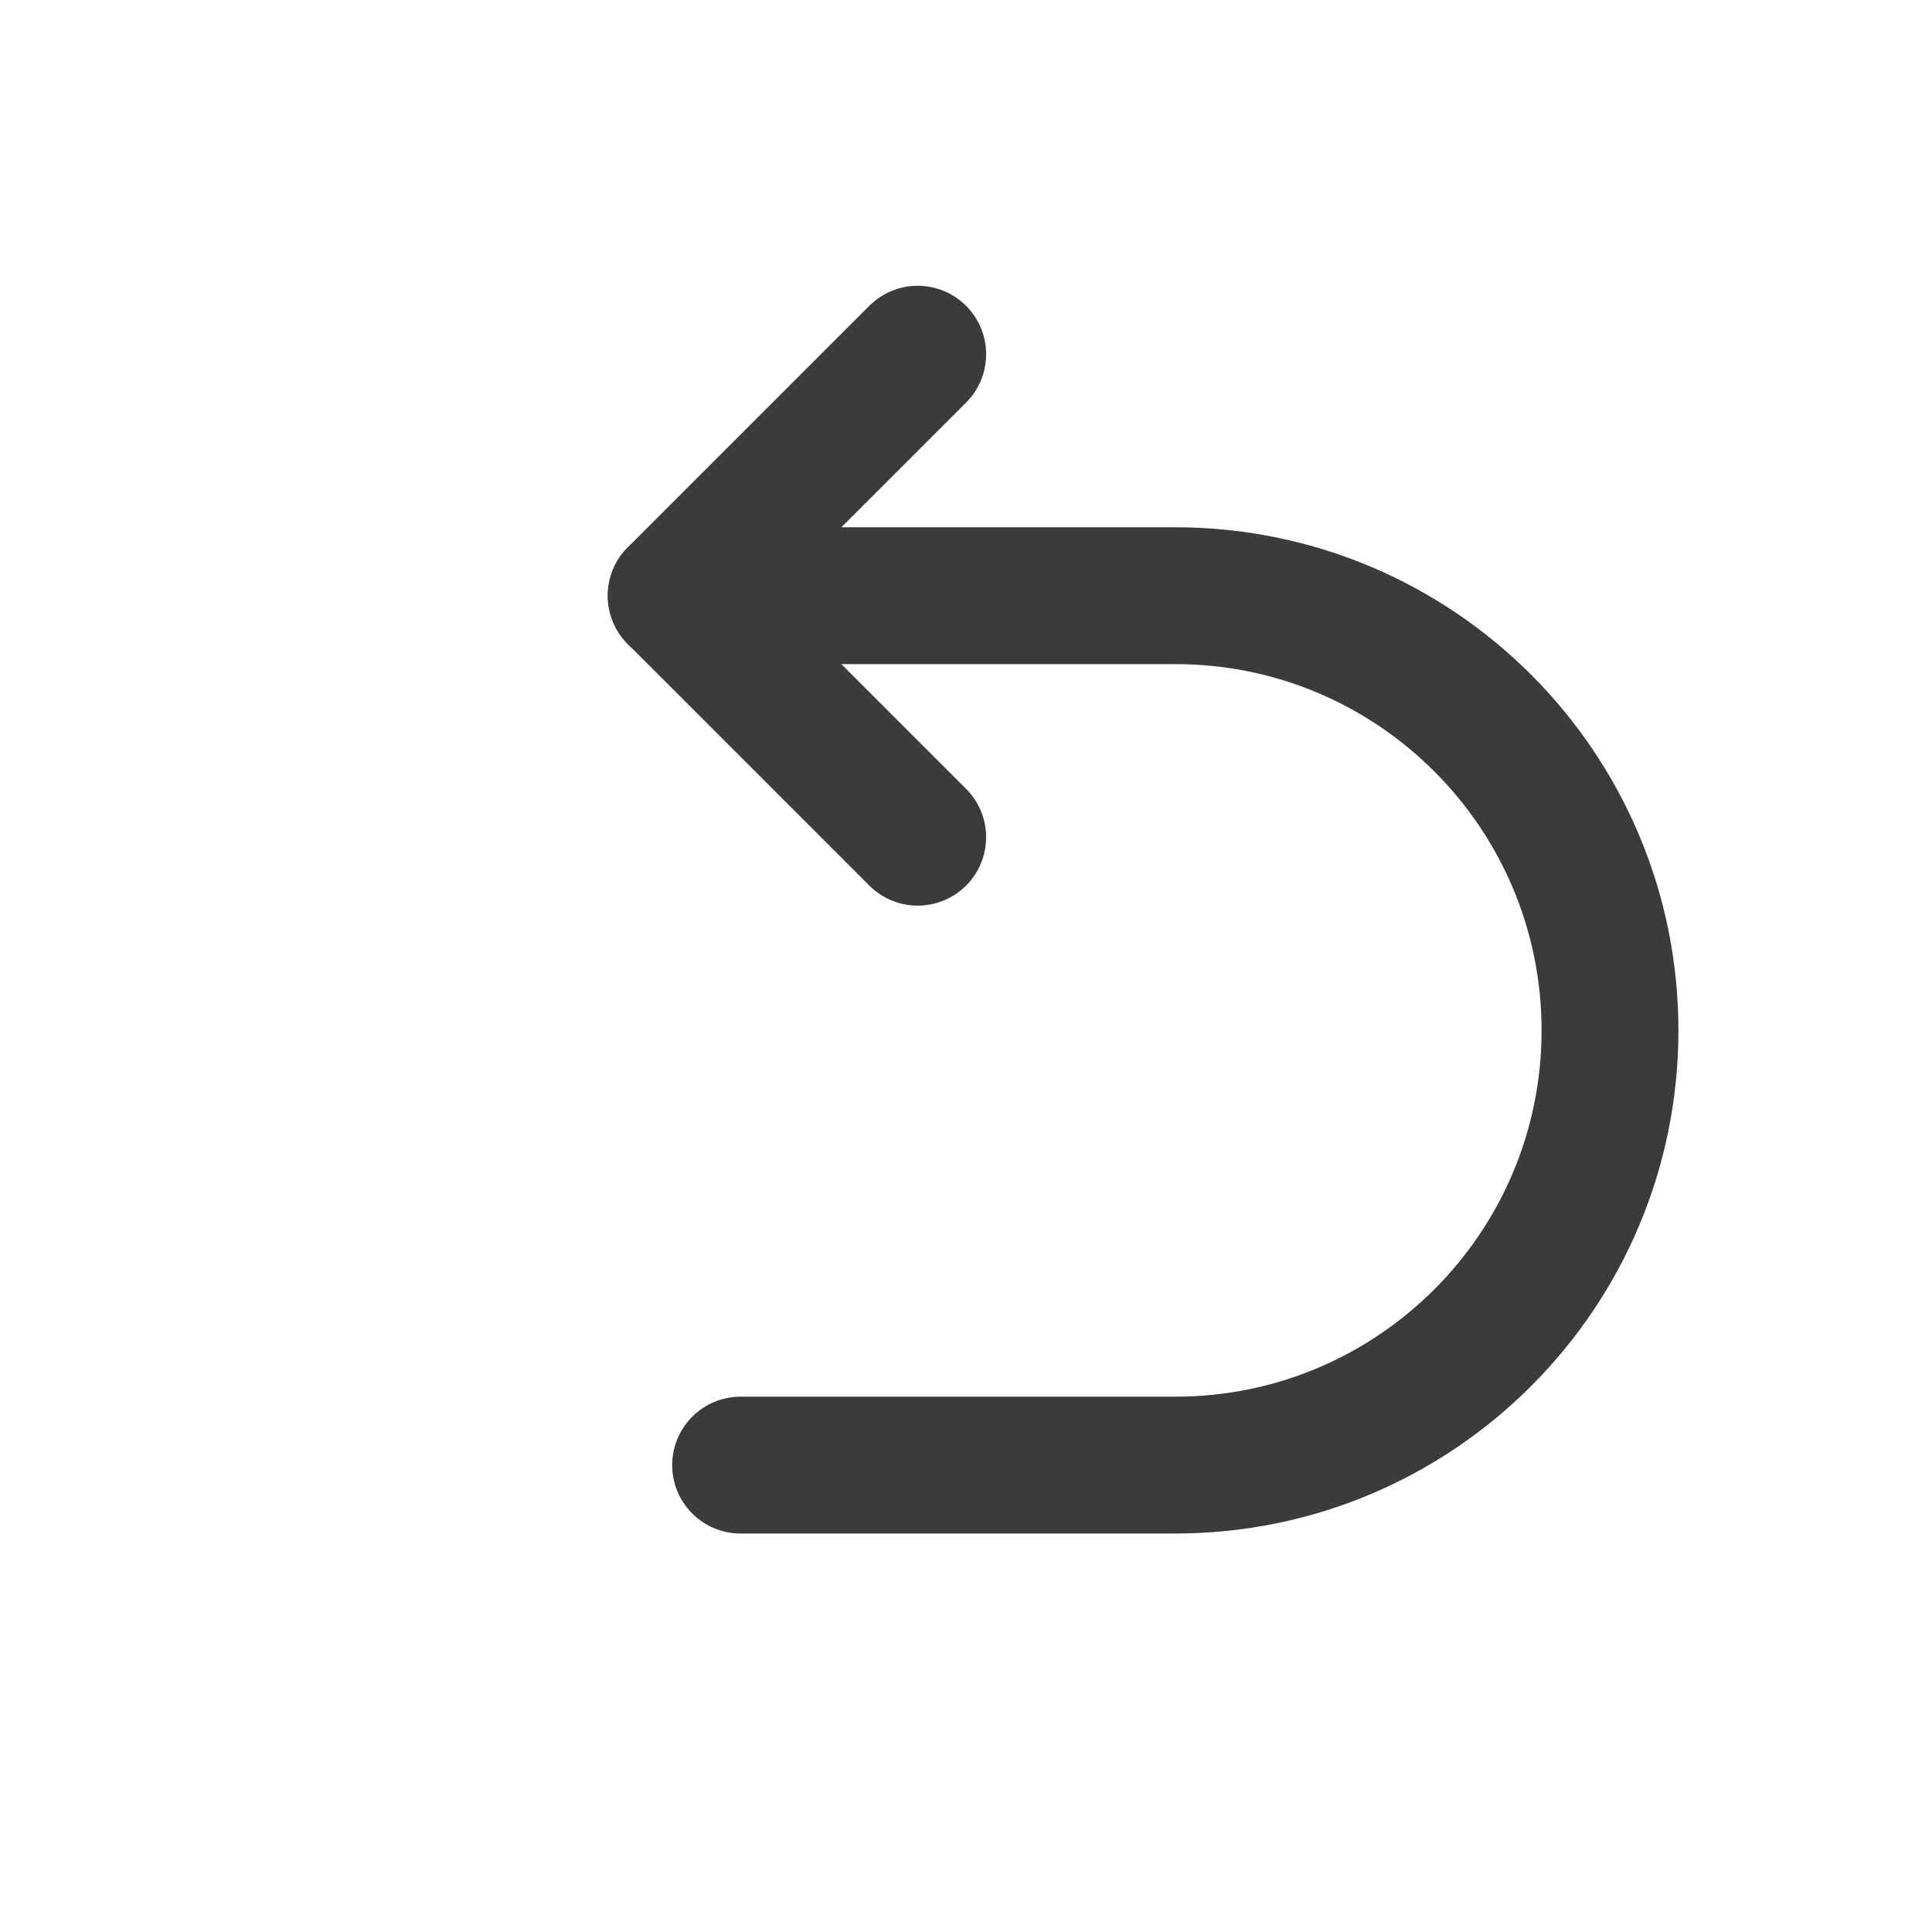
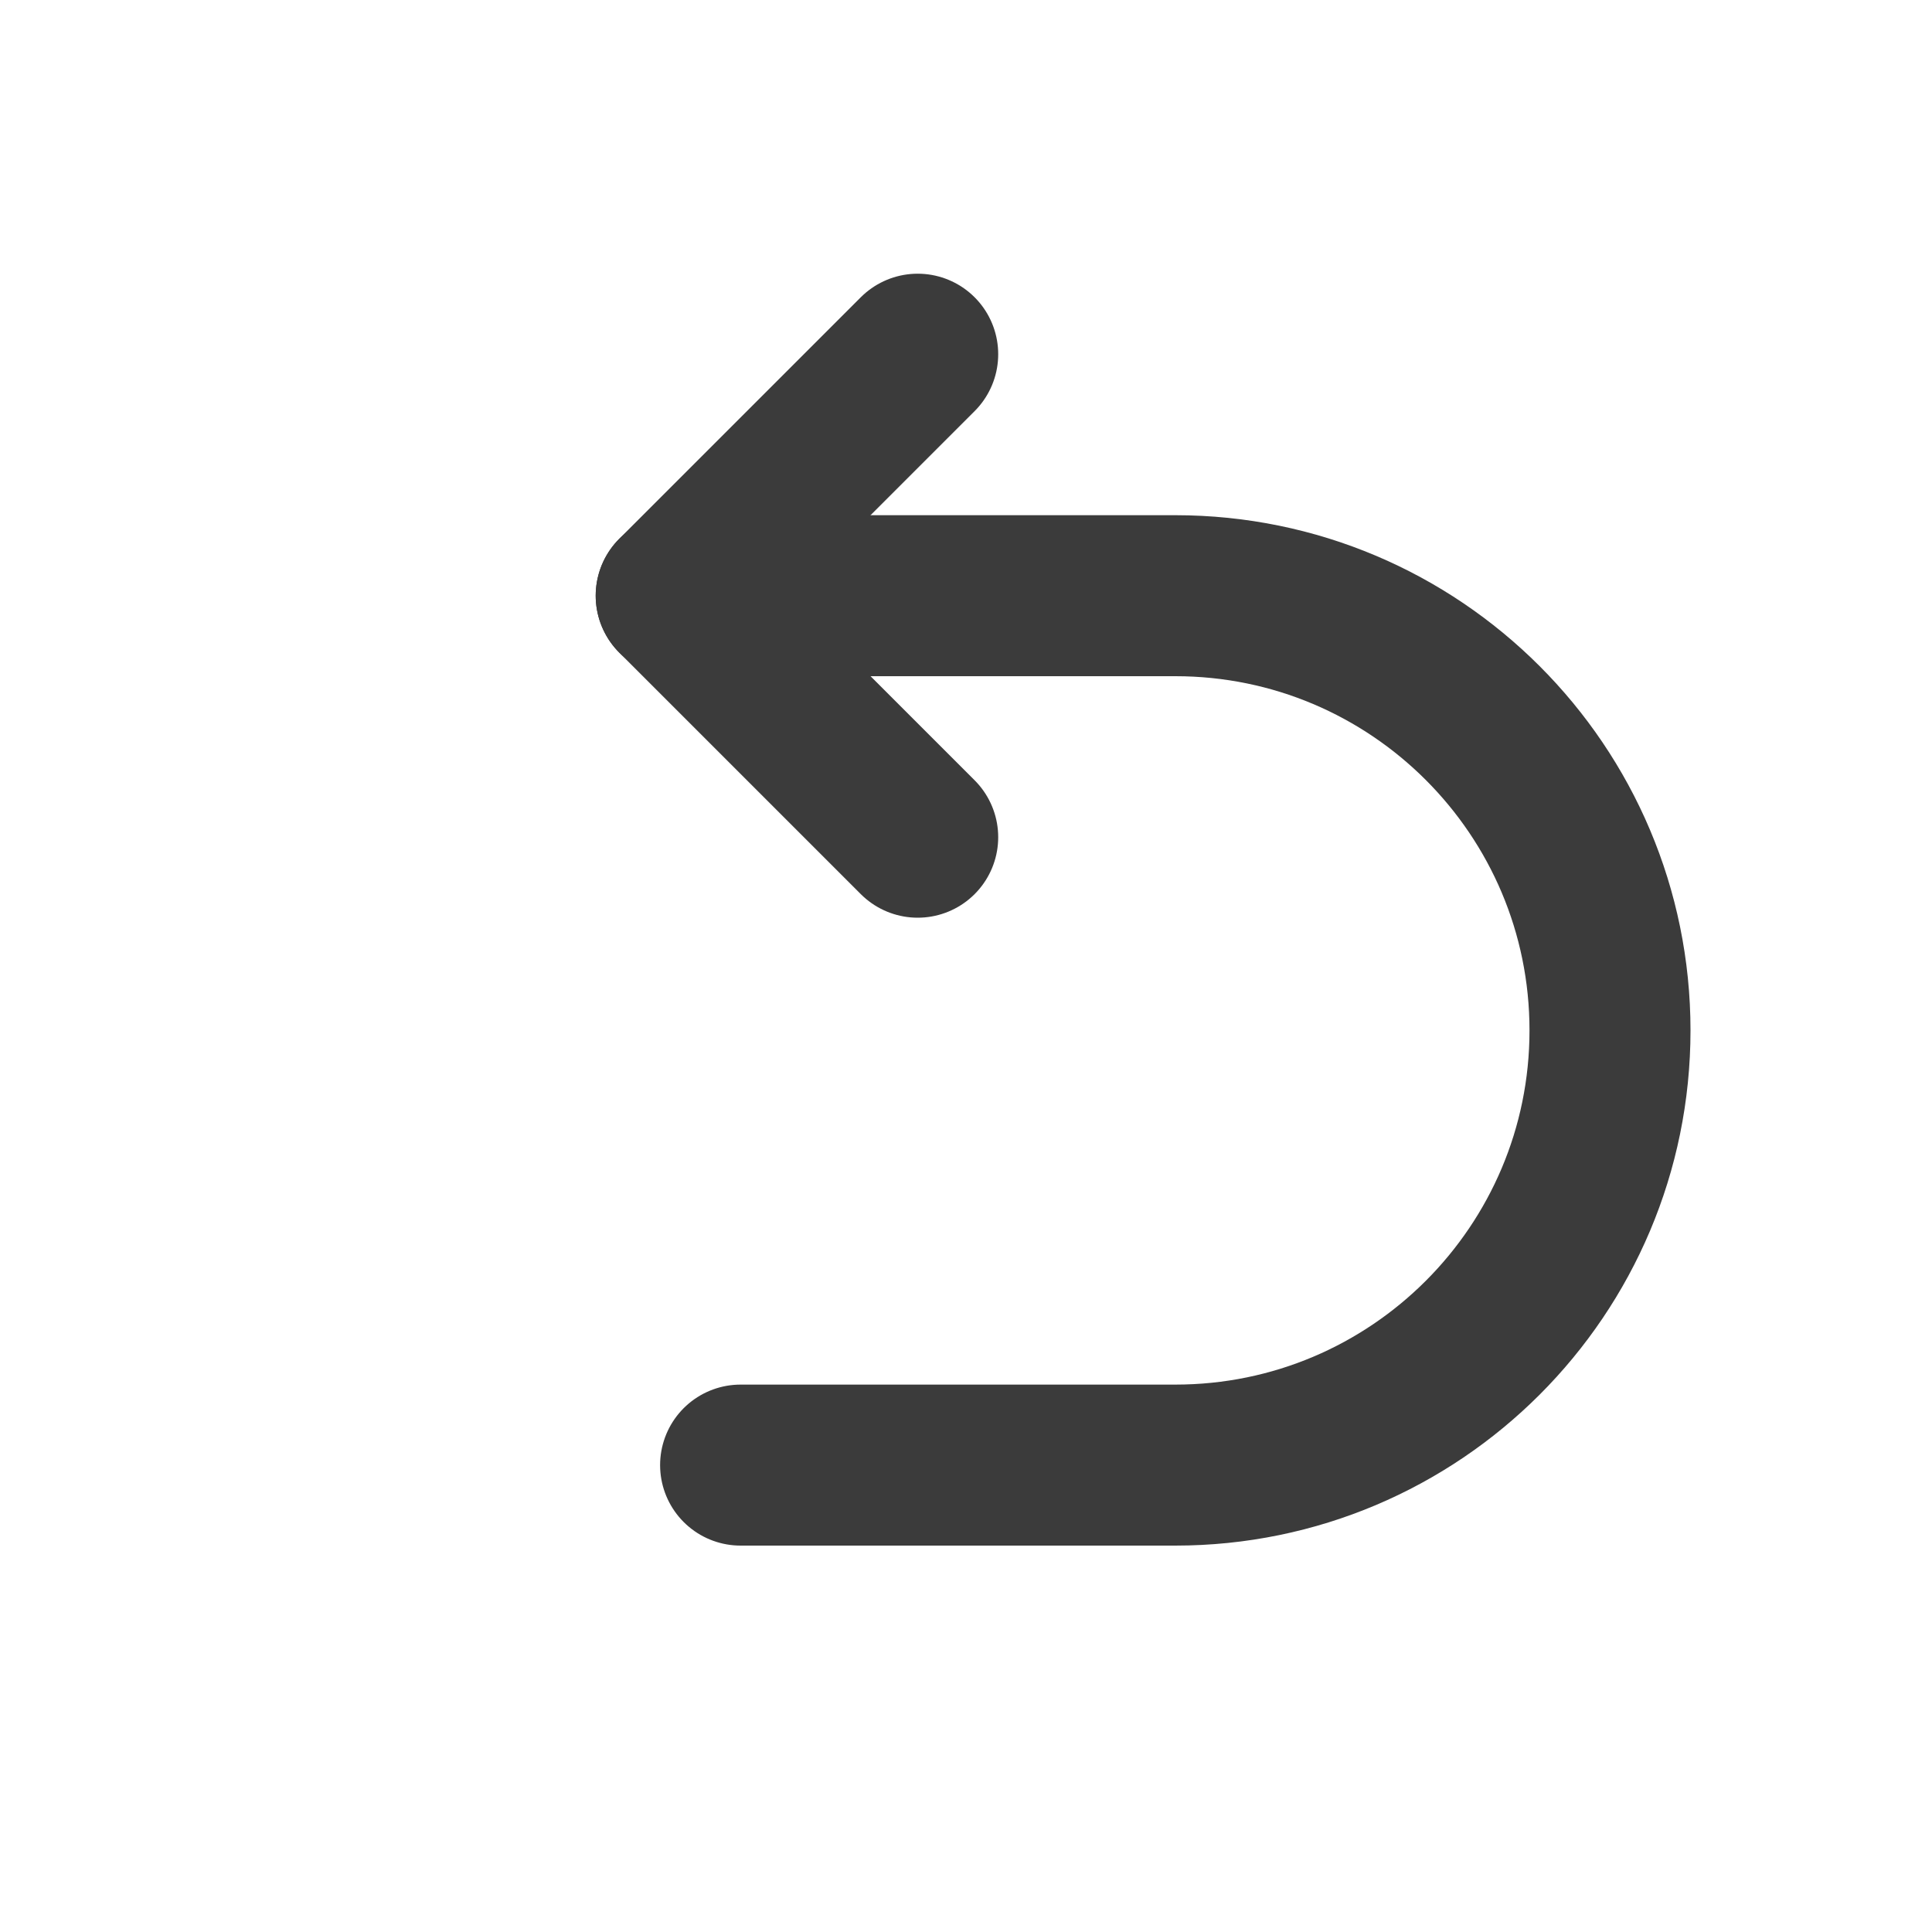
<svg xmlns="http://www.w3.org/2000/svg" width="24" height="24" viewBox="0 0 24 24">
-   <g fill="none" stroke="#3b3b3b" stroke-width="1.7" stroke-linecap="round" stroke-linejoin="round">
+   <g fill="none" stroke="#3b3b3b" stroke-width="2.0" stroke-linecap="round" stroke-linejoin="round">
    <path d="M8.4 7.4H14.6a5.4 5.4 0 0 1 0 10.8H9.2" />
    <path d="M11.4 4.4 L8.4 7.4 L11.4 10.4" />
  </g>
</svg>
